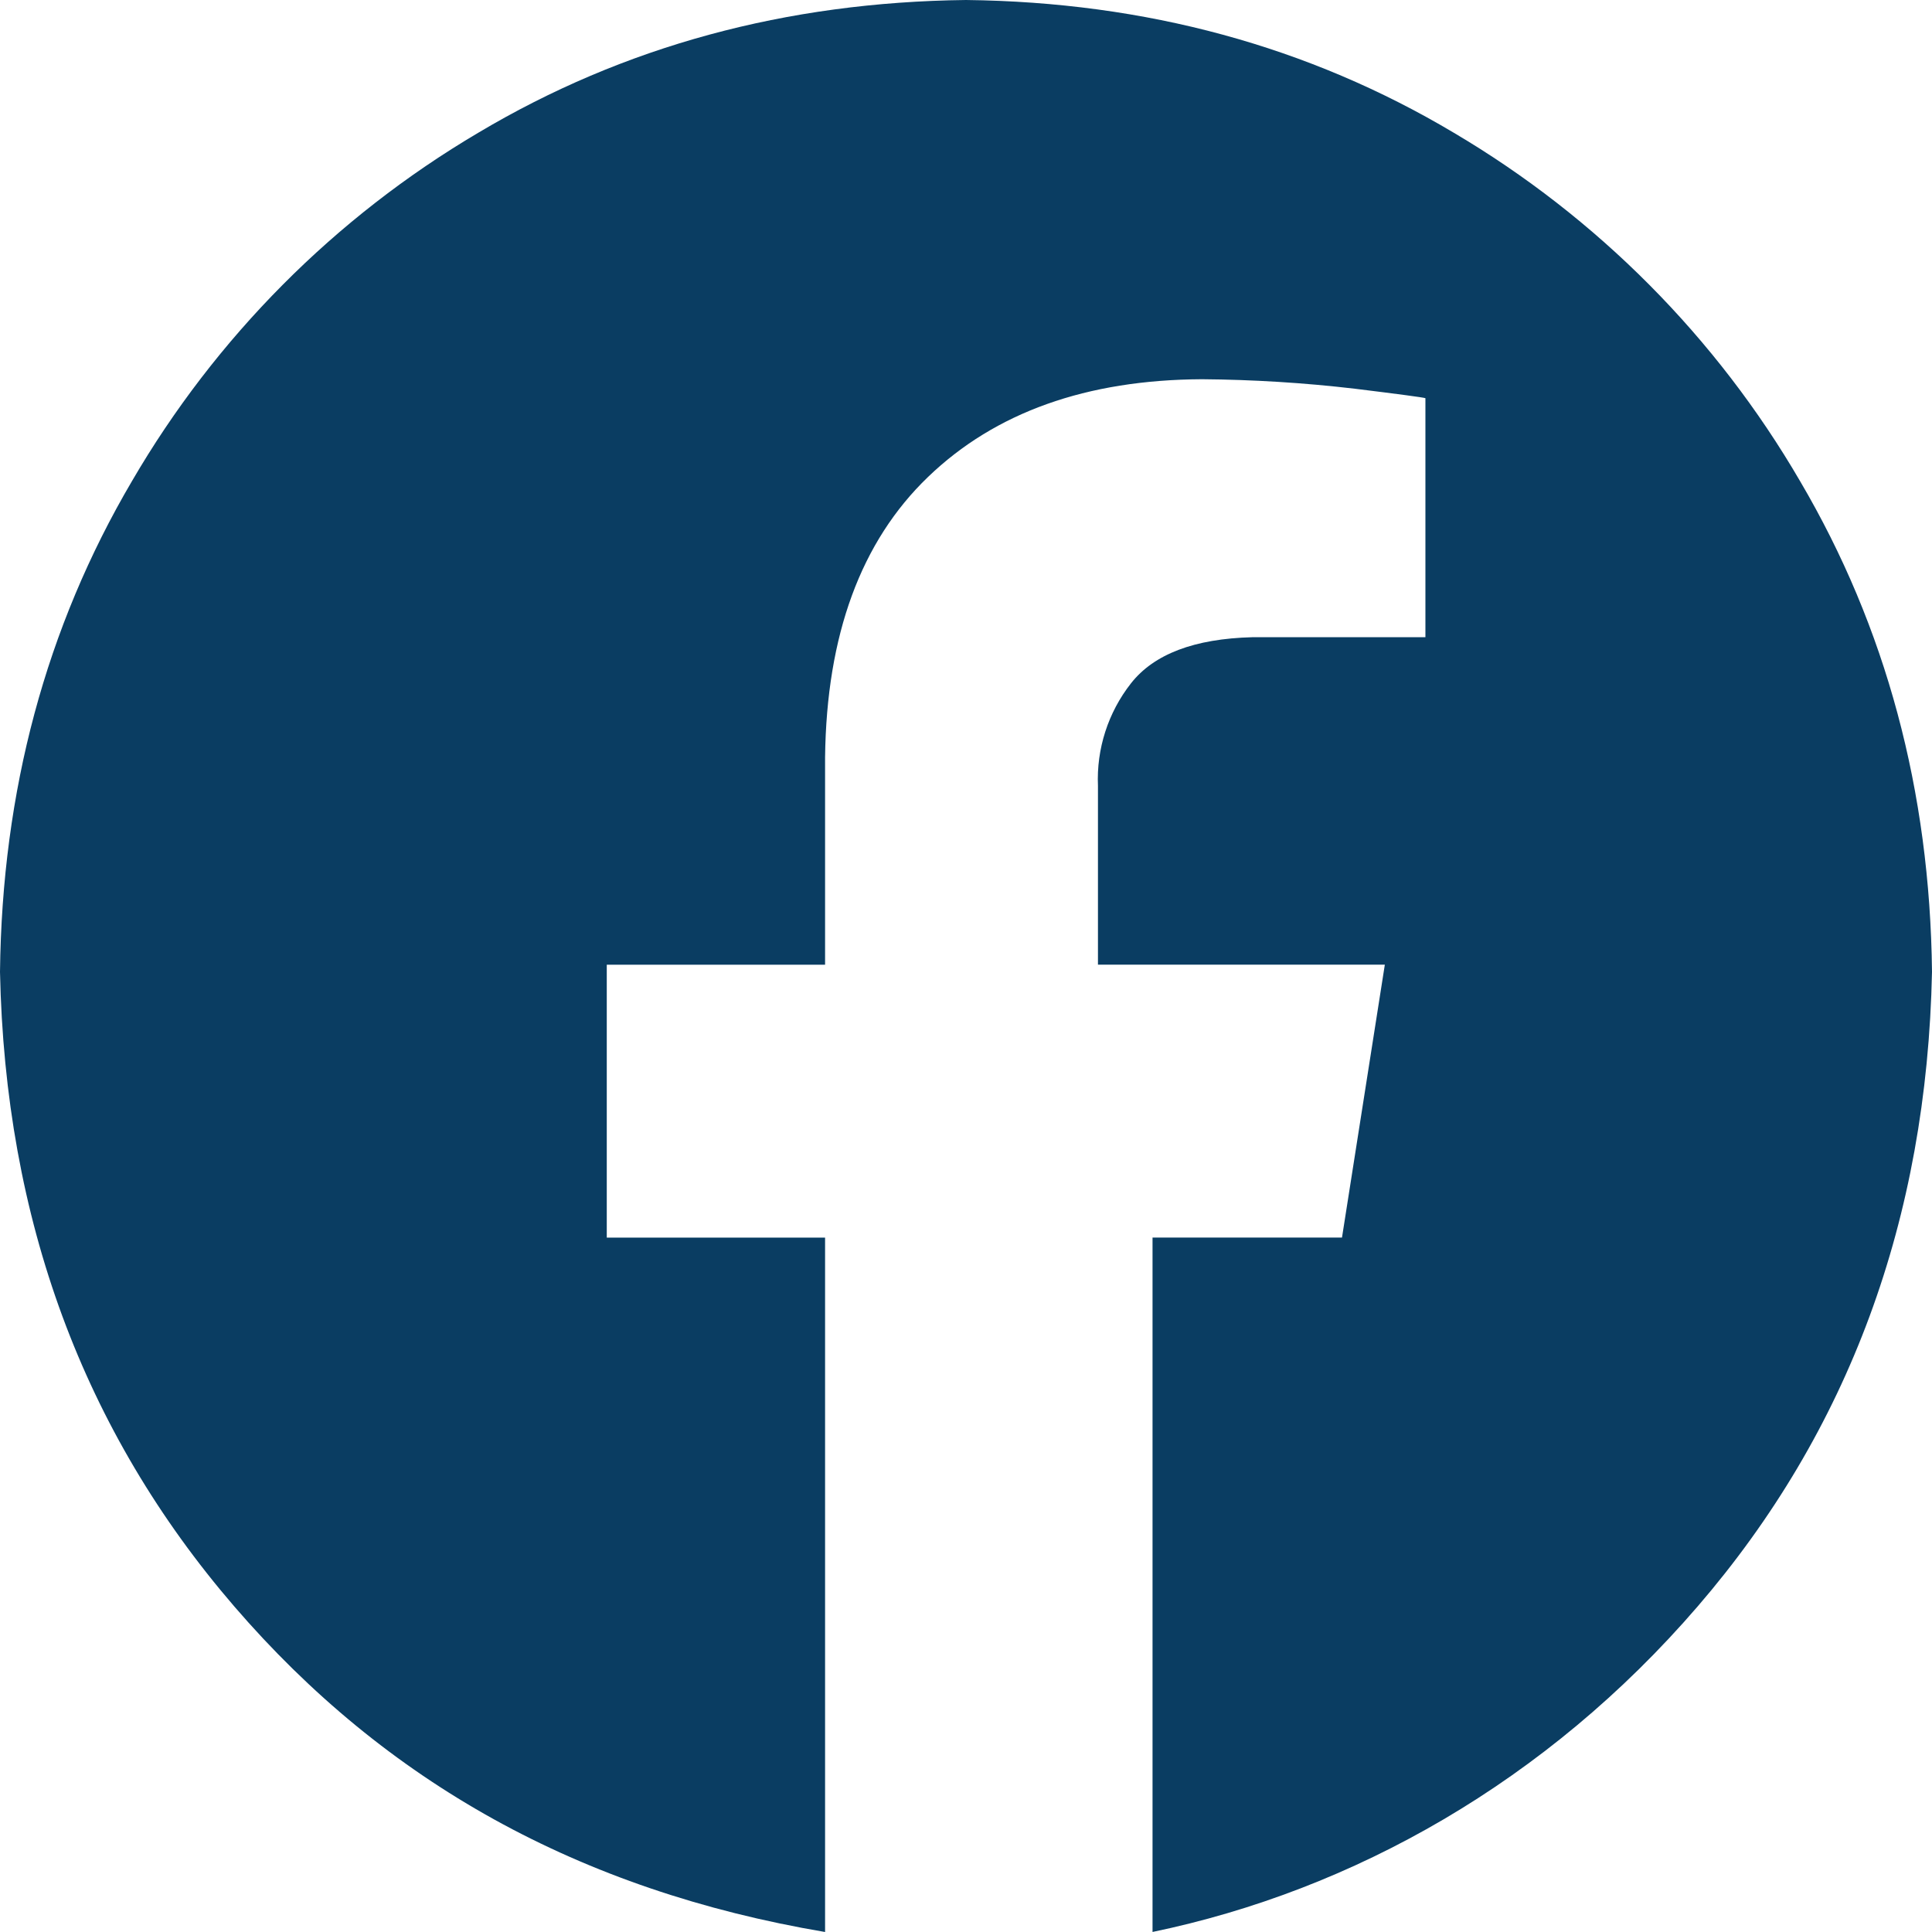
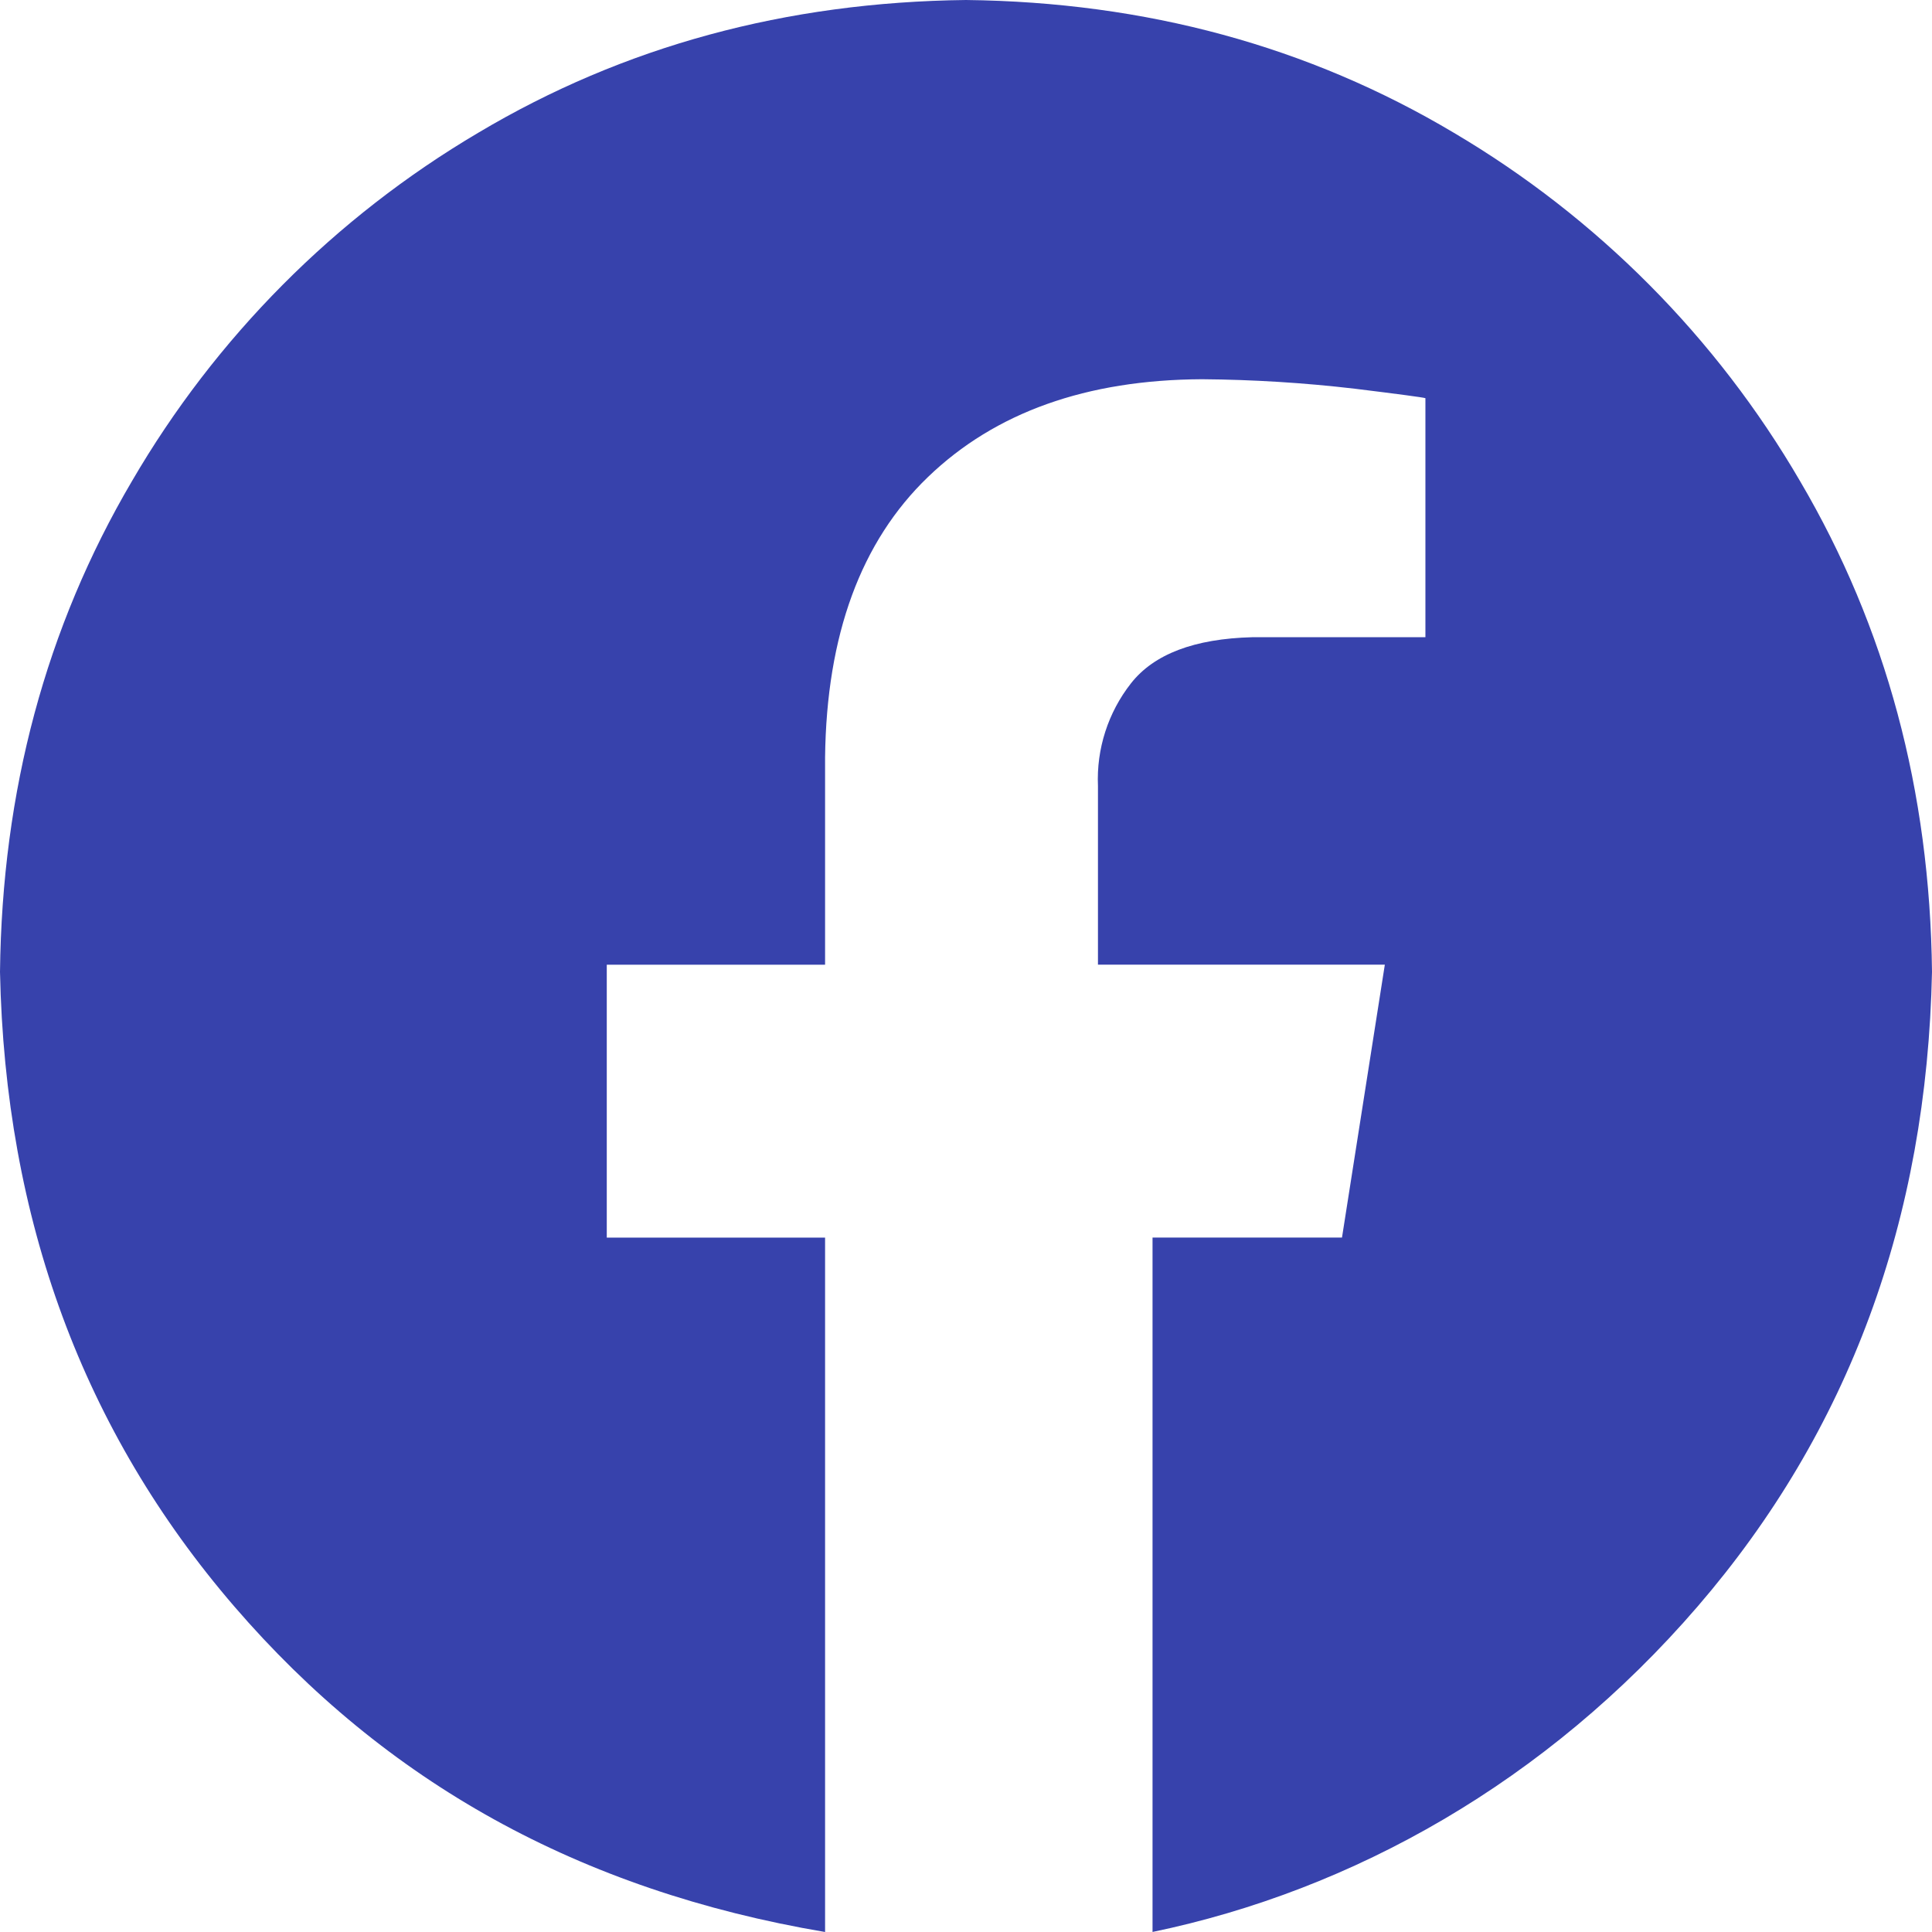
<svg xmlns="http://www.w3.org/2000/svg" id="Layer_1" data-name="Layer 1" viewBox="0 0 495.6 495.6">
  <defs>
    <style>
      .cls-1 {
-         fill: #0a3d62;
+         fill: #3742ac;
        fill-rule: evenodd;
      }
    </style>
  </defs>
-   <path class="cls-1" d="M247.8,0c46.15.53,87.85,11.87,125.09,34.03,36.79,21.72,67.4,52.51,88.89,89.43,22.02,37.46,33.3,79.41,33.82,125.84-1.31,63.53-21.35,117.8-60.12,162.79-38.77,44.99-88.43,72.83-139.83,83.5v-178.13h48.6l10.99-70h-73.59v-45.85c-.41-9.5,2.6-18.84,8.47-26.32,5.89-7.5,16.25-11.44,31.09-11.83h44.44v-61.32c-.64-.21-6.69-1.02-18.15-2.43-13-1.52-26.07-2.33-39.16-2.43-29.62.14-53.05,8.49-70.28,25.07-17.23,16.57-26.04,40.54-26.41,71.92v53.2h-56v70h56v178.13c-63.11-10.67-112.77-38.51-151.54-83.5S1.31,312.84,0,249.31c.52-46.44,11.8-88.38,33.82-125.84,21.49-36.92,52.1-67.72,88.89-89.43C159.95,11.87,201.65.53,247.8,0h0Z" />
+   <path class="cls-1" d="M247.8,0c46.15.53,87.85,11.87,125.09,34.03,36.79,21.72,67.4,52.51,88.89,89.43,22.02,37.46,33.3,79.41,33.82,125.84-1.31,63.53-21.35,117.8-60.12,162.79-38.77,44.99-88.43,72.83-139.83,83.5v-178.13h48.6l10.99-70h-73.59v-45.85c-.41-9.5,2.6-18.84,8.47-26.32,5.89-7.5,16.25-11.44,31.09-11.83h44.44v-61.32c-.64-.21-6.69-1.02-18.15-2.43-13-1.52-26.07-2.33-39.16-2.43-29.62.14-53.05,8.49-70.28,25.07-17.23,16.57-26.04,40.54-26.41,71.92v53.2h-56v70h56v178.13c-63.11-10.67-112.77-38.51-151.54-83.5C21.35,367.1,1.31,312.84,0,249.31c.52-46.44,11.8-88.38,33.82-125.84,21.49-36.92,52.1-67.72,88.89-89.43C159.95,11.87,201.65.53,247.8,0h0Z" />
</svg>
